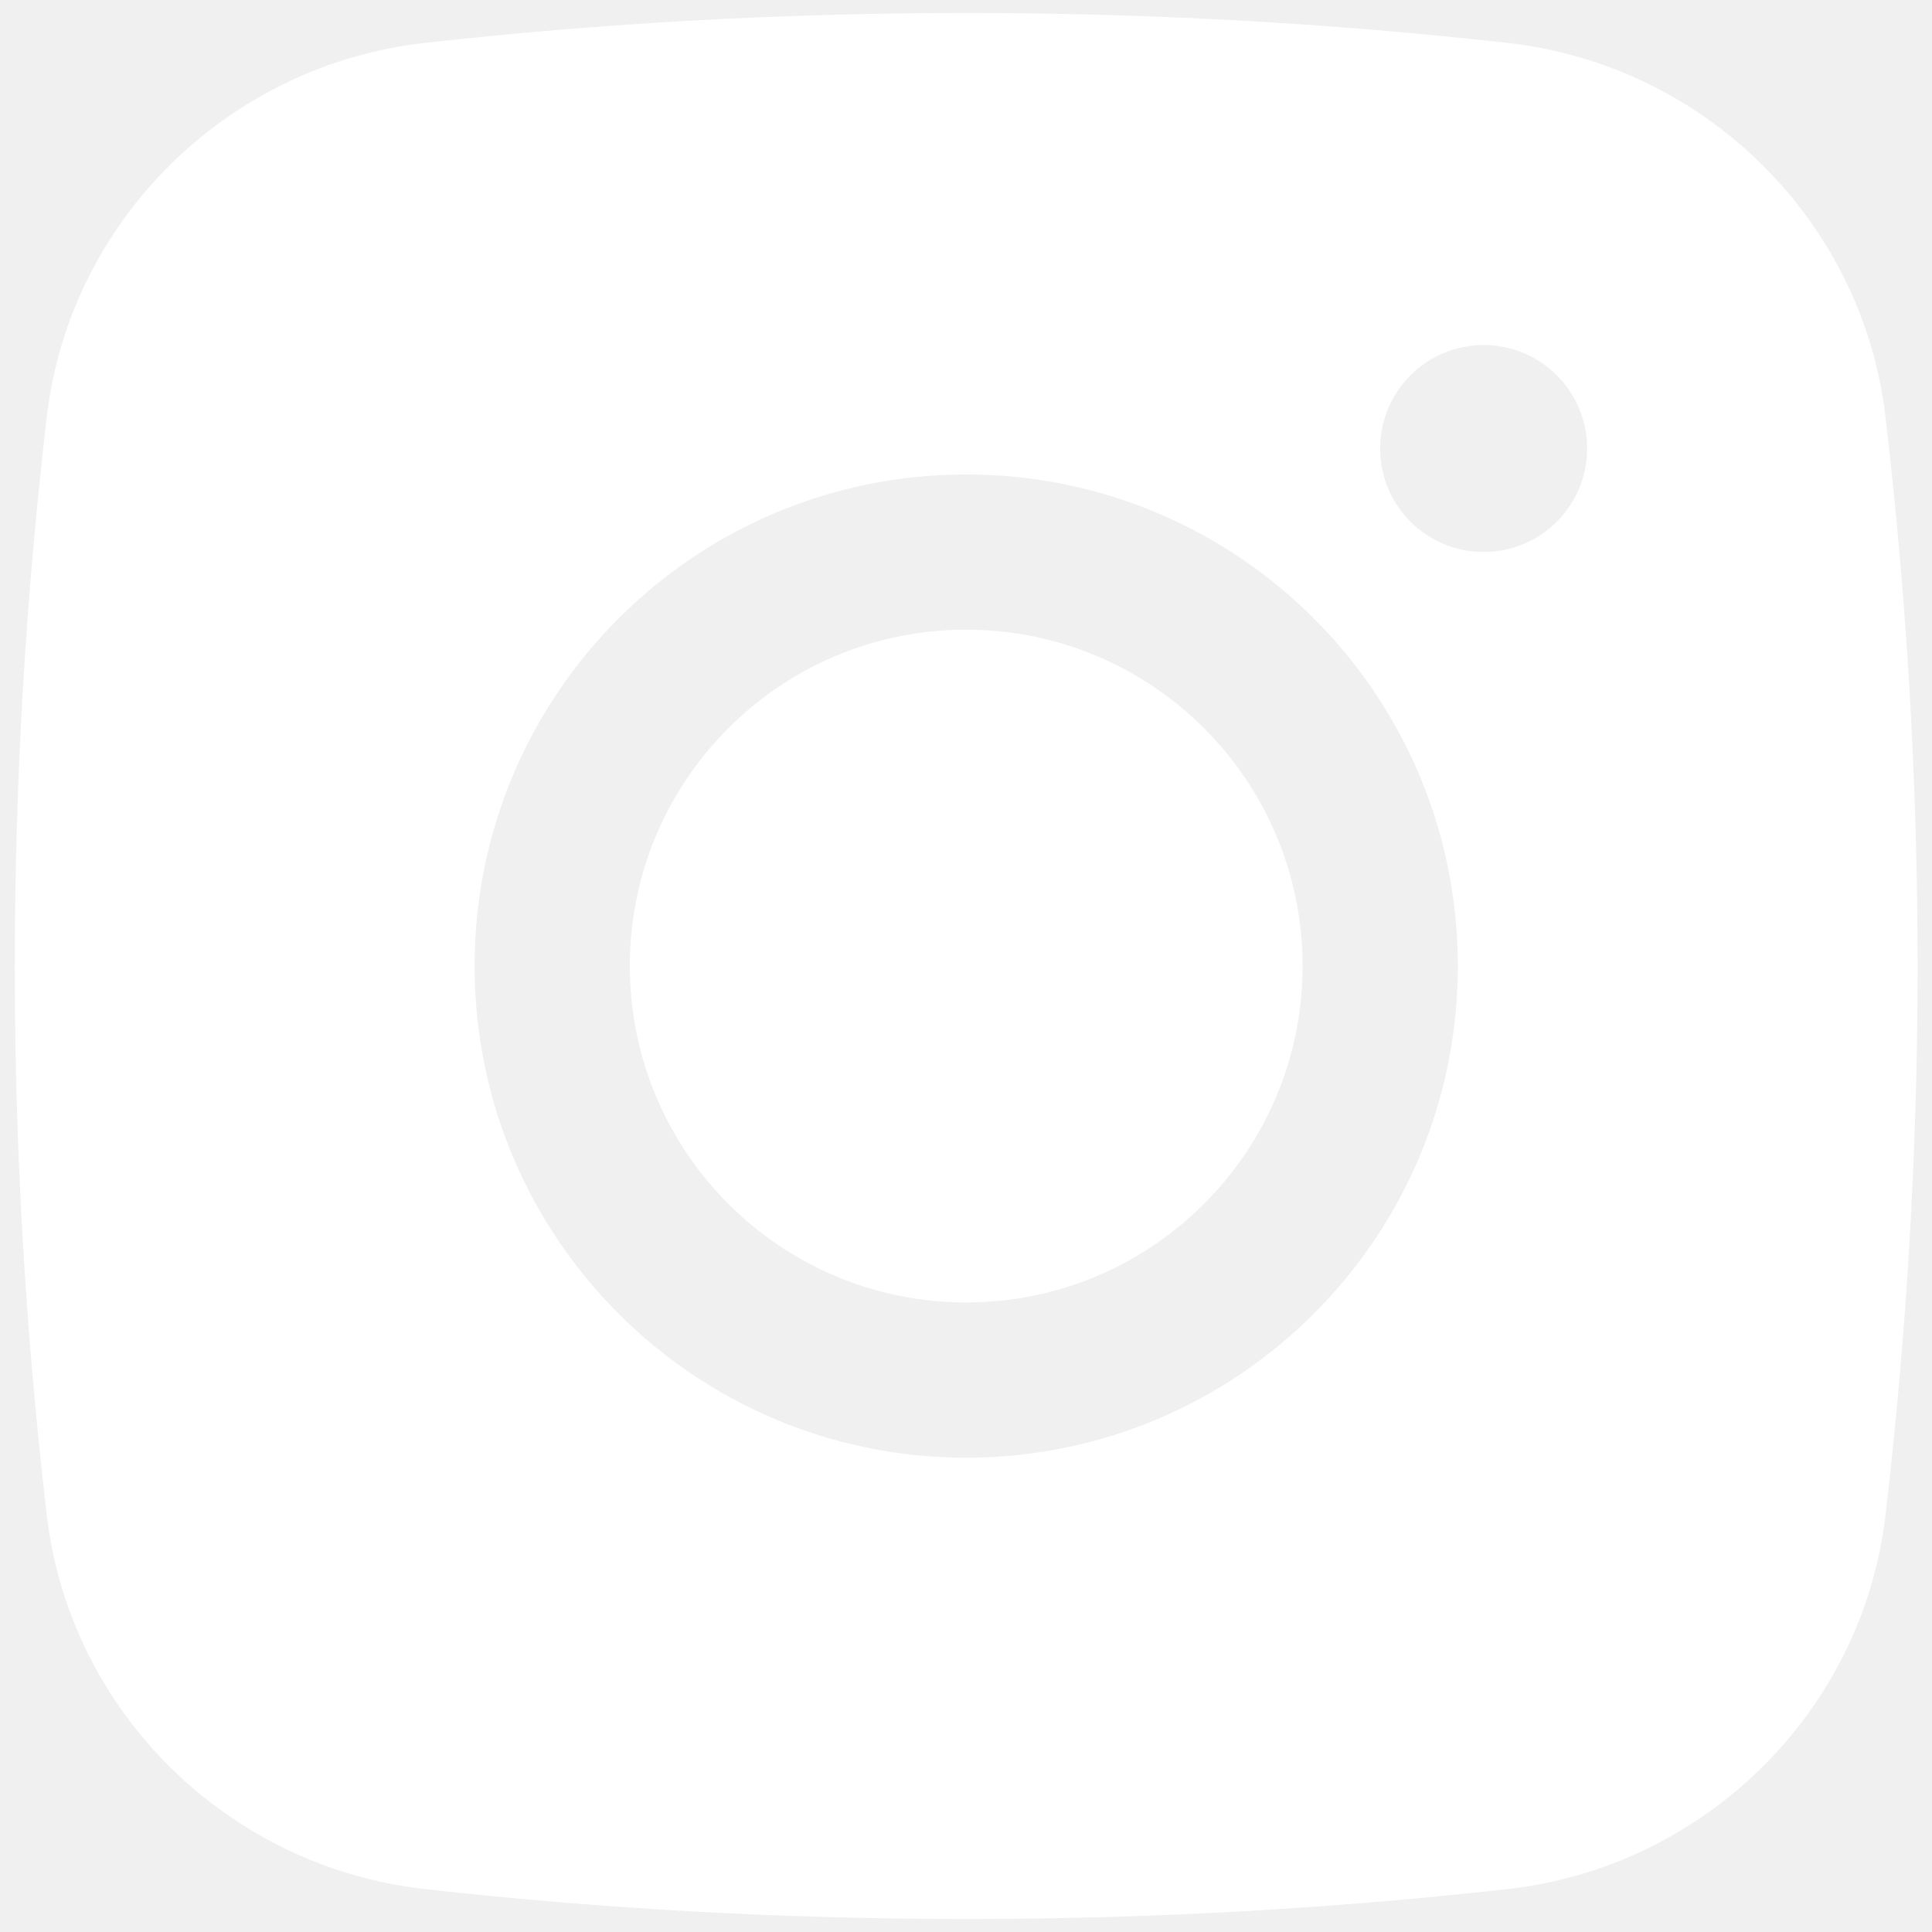
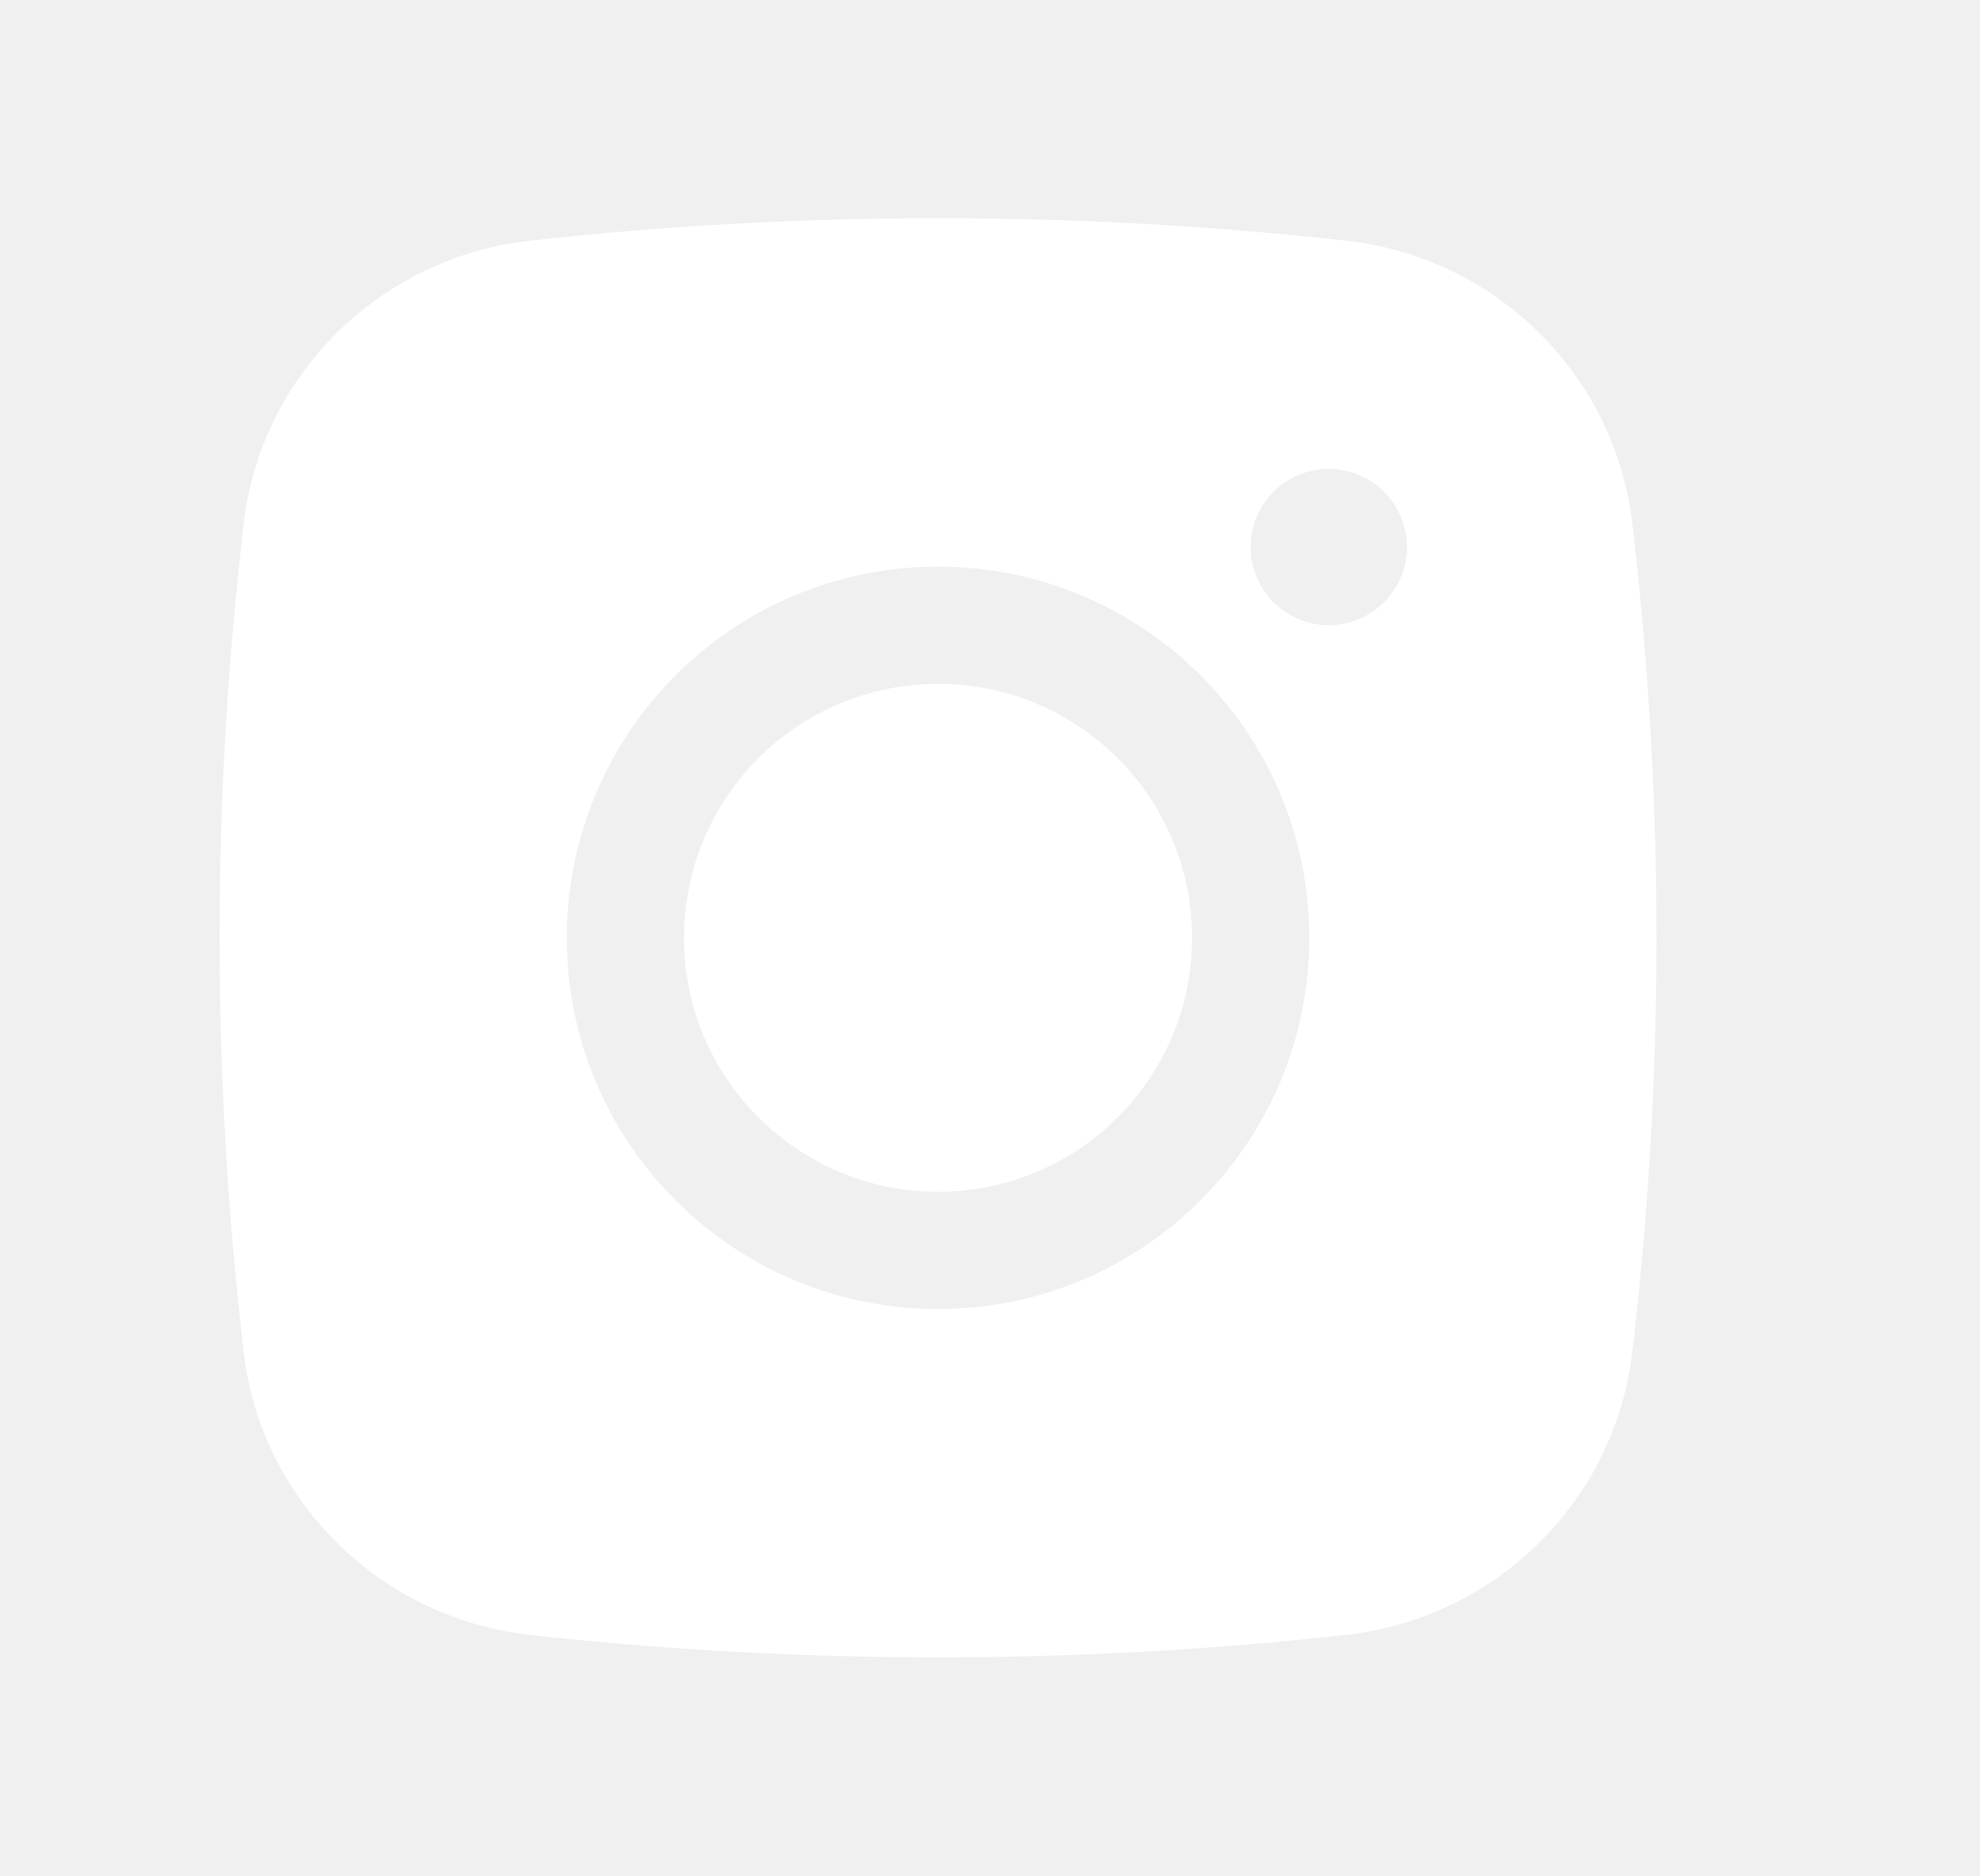
- <svg xmlns="http://www.w3.org/2000/svg" width="14" height="14" viewBox="0 0 14 14" fill="none">
-   <path d="M7.001 4.563C5.655 4.563 4.564 5.654 4.564 7C4.564 8.346 5.655 9.438 7.001 9.438C8.347 9.438 9.439 8.346 9.439 7C9.439 5.654 8.347 4.563 7.001 4.563Z" fill="white" />
-   <path fill-rule="evenodd" clip-rule="evenodd" d="M3.078 0.311C5.664 0.022 8.338 0.022 10.924 0.311C12.348 0.47 13.496 1.592 13.663 3.021C13.973 5.665 13.973 8.336 13.663 10.979C13.496 12.408 12.348 13.53 10.924 13.689C8.338 13.978 5.664 13.978 3.078 13.689C1.655 13.53 0.506 12.408 0.339 10.979C0.03 8.336 0.03 5.665 0.339 3.021C0.506 1.592 1.655 0.47 3.078 0.311ZM10.751 2.5C10.337 2.5 10.001 2.836 10.001 3.25C10.001 3.664 10.337 4 10.751 4C11.165 4 11.501 3.664 11.501 3.25C11.501 2.836 11.165 2.5 10.751 2.5ZM3.439 7C3.439 5.033 5.034 3.438 7.001 3.438C8.969 3.438 10.564 5.033 10.564 7C10.564 8.968 8.969 10.563 7.001 10.563C5.034 10.563 3.439 8.968 3.439 7Z" fill="white" />
+ <svg xmlns="http://www.w3.org/2000/svg" width="19" height="18" viewBox="0 0 19 18" fill="none">
+   <path d="M9.001 6.563C7.655 6.563 6.564 7.654 6.564 9C6.564 10.346 7.655 11.438 9.001 11.438C10.347 11.438 11.439 10.346 11.439 9C11.439 7.654 10.347 6.563 9.001 6.563Z" fill="white" />
+   <path fill-rule="evenodd" clip-rule="evenodd" d="M5.078 2.311C7.664 2.022 10.338 2.022 12.924 2.311C14.348 2.47 15.496 3.592 15.663 5.021C15.973 7.665 15.973 10.335 15.663 12.979C15.496 14.408 14.348 15.53 12.924 15.689C10.338 15.978 7.664 15.978 5.078 15.689C3.655 15.53 2.506 14.408 2.339 12.979C2.03 10.335 2.03 7.665 2.339 5.021C2.506 3.592 3.655 2.47 5.078 2.311ZM12.751 4.5C12.337 4.5 12.001 4.836 12.001 5.25C12.001 5.664 12.337 6 12.751 6C13.165 6 13.501 5.664 13.501 5.25C13.501 4.836 13.165 4.5 12.751 4.5ZM5.439 9C5.439 7.033 7.034 5.438 9.001 5.438C10.969 5.438 12.564 7.033 12.564 9C12.564 10.968 10.969 12.563 9.001 12.563C7.034 12.563 5.439 10.968 5.439 9Z" fill="white" />
</svg>
